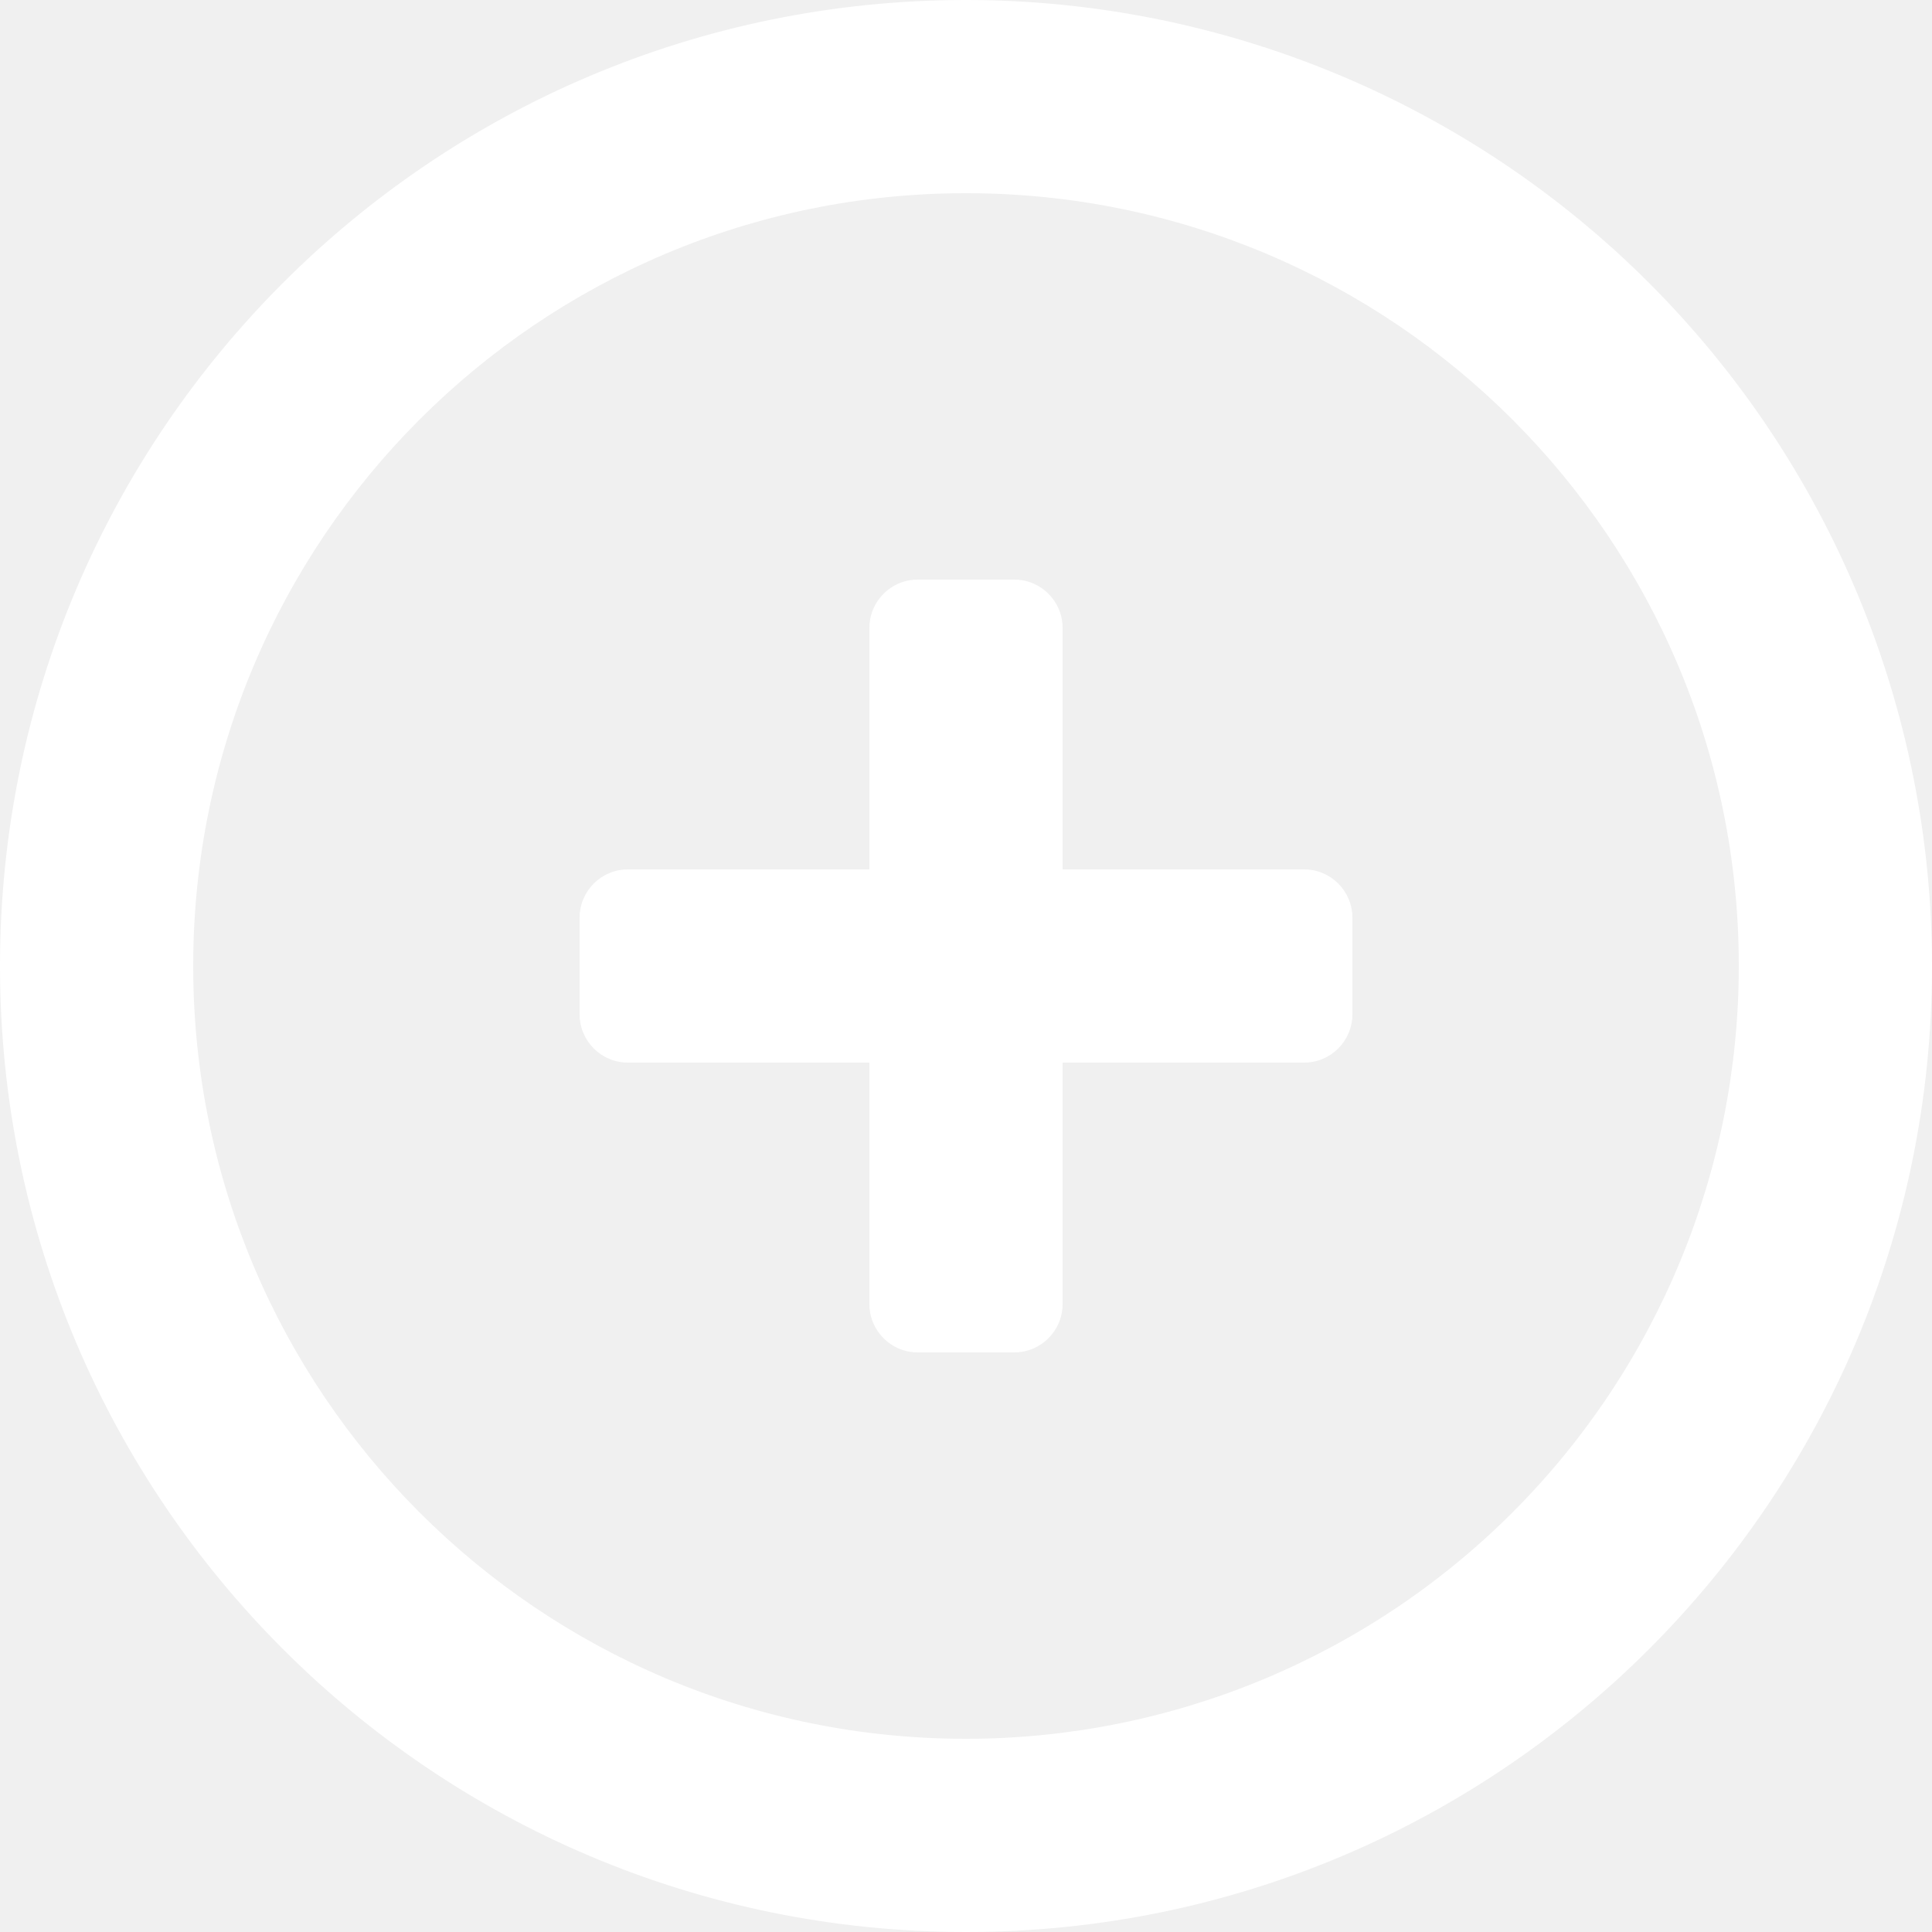
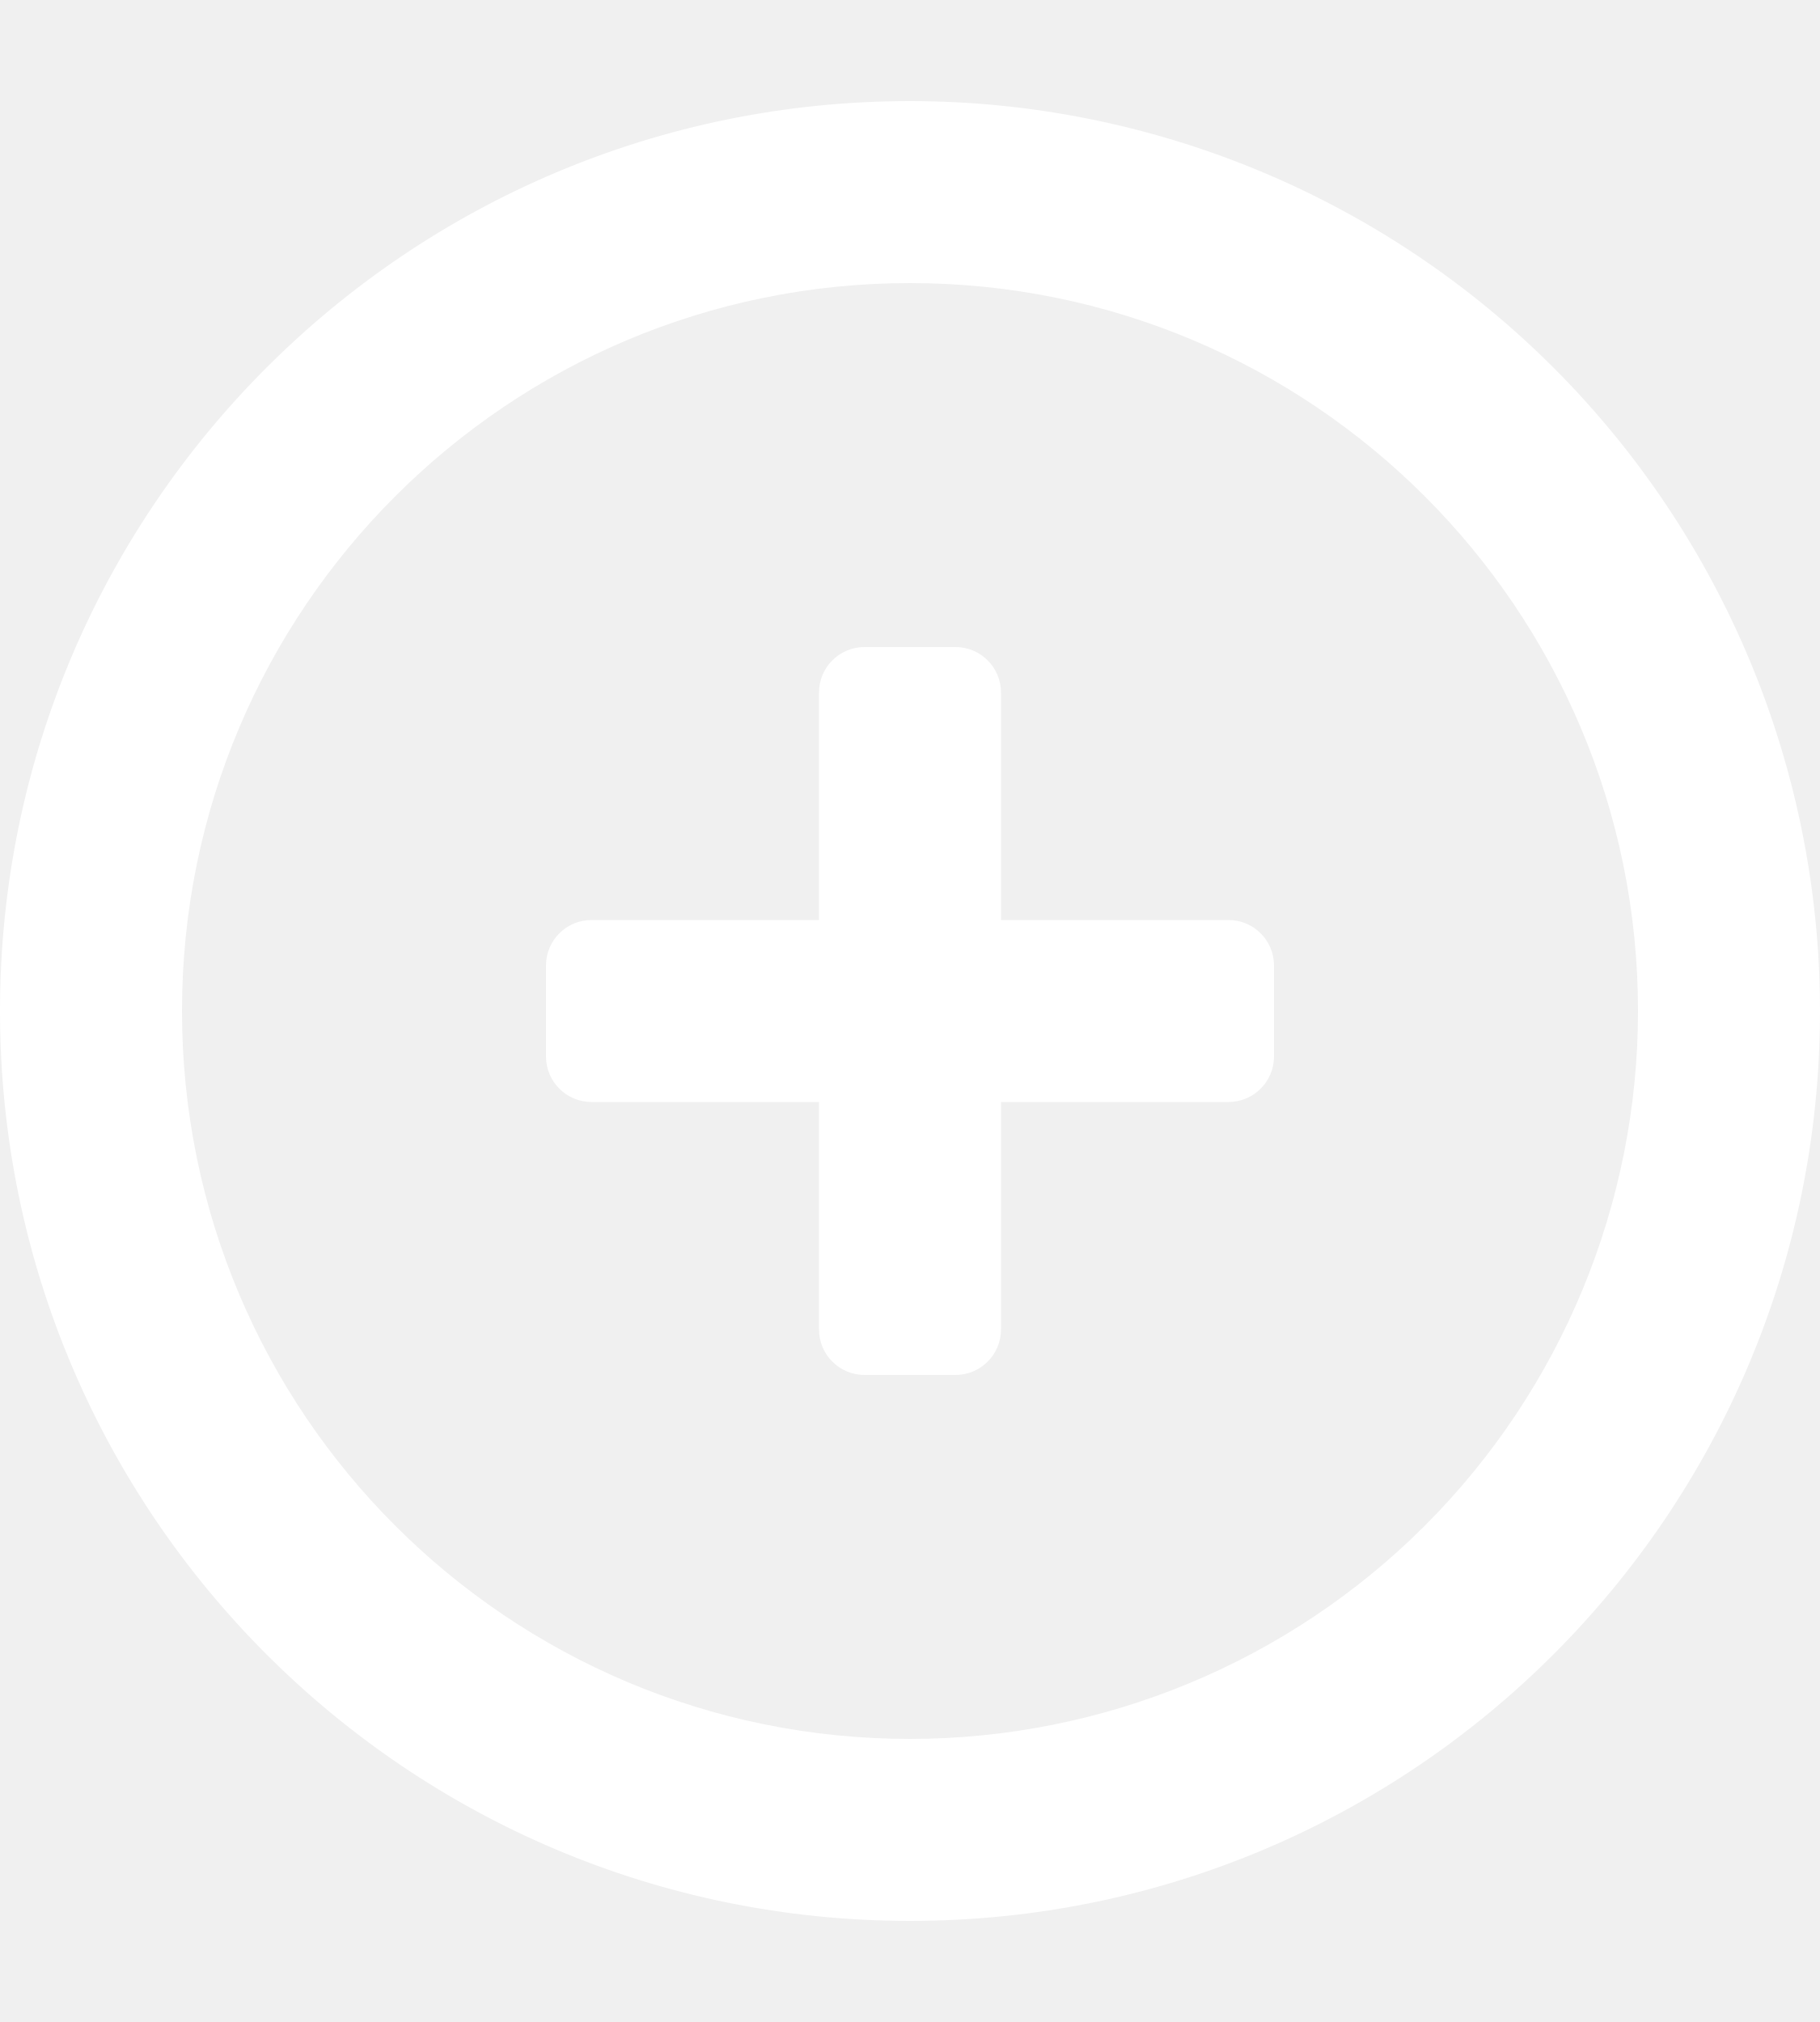
- <svg xmlns="http://www.w3.org/2000/svg" width="20" height="20" viewBox="0 0 20 20" fill="none">
+ <svg xmlns="http://www.w3.org/2000/svg" width="18" height="20" viewBox="0 0 20 20" fill="none">
  <path fill-rule="evenodd" clip-rule="evenodd" d="M10 0C4.477 0 0 4.477 0 10C0 15.523 4.477 20 10 20C15.523 20 20 15.523 20 10C20 7.348 18.946 4.804 17.071 2.929C15.196 1.054 12.652 0 10 0ZM10 18C5.582 18 2 14.418 2 10C2 5.582 5.582 2 10 2C14.418 2 18 5.582 18 10C18 12.122 17.157 14.157 15.657 15.657C14.157 17.157 12.122 18 10 18ZM11 9H13.5C13.776 9 14 9.224 14 9.5V10.5C14 10.776 13.776 11 13.5 11H11V13.5C11 13.776 10.776 14 10.5 14H9.5C9.224 14 9 13.776 9 13.5V11H6.5C6.224 11 6 10.776 6 10.5V9.5C6 9.224 6.224 9 6.5 9H9V6.5C9 6.224 9.224 6 9.5 6H10.5C10.776 6 11 6.224 11 6.5V9Z" fill="white" />
</svg>
